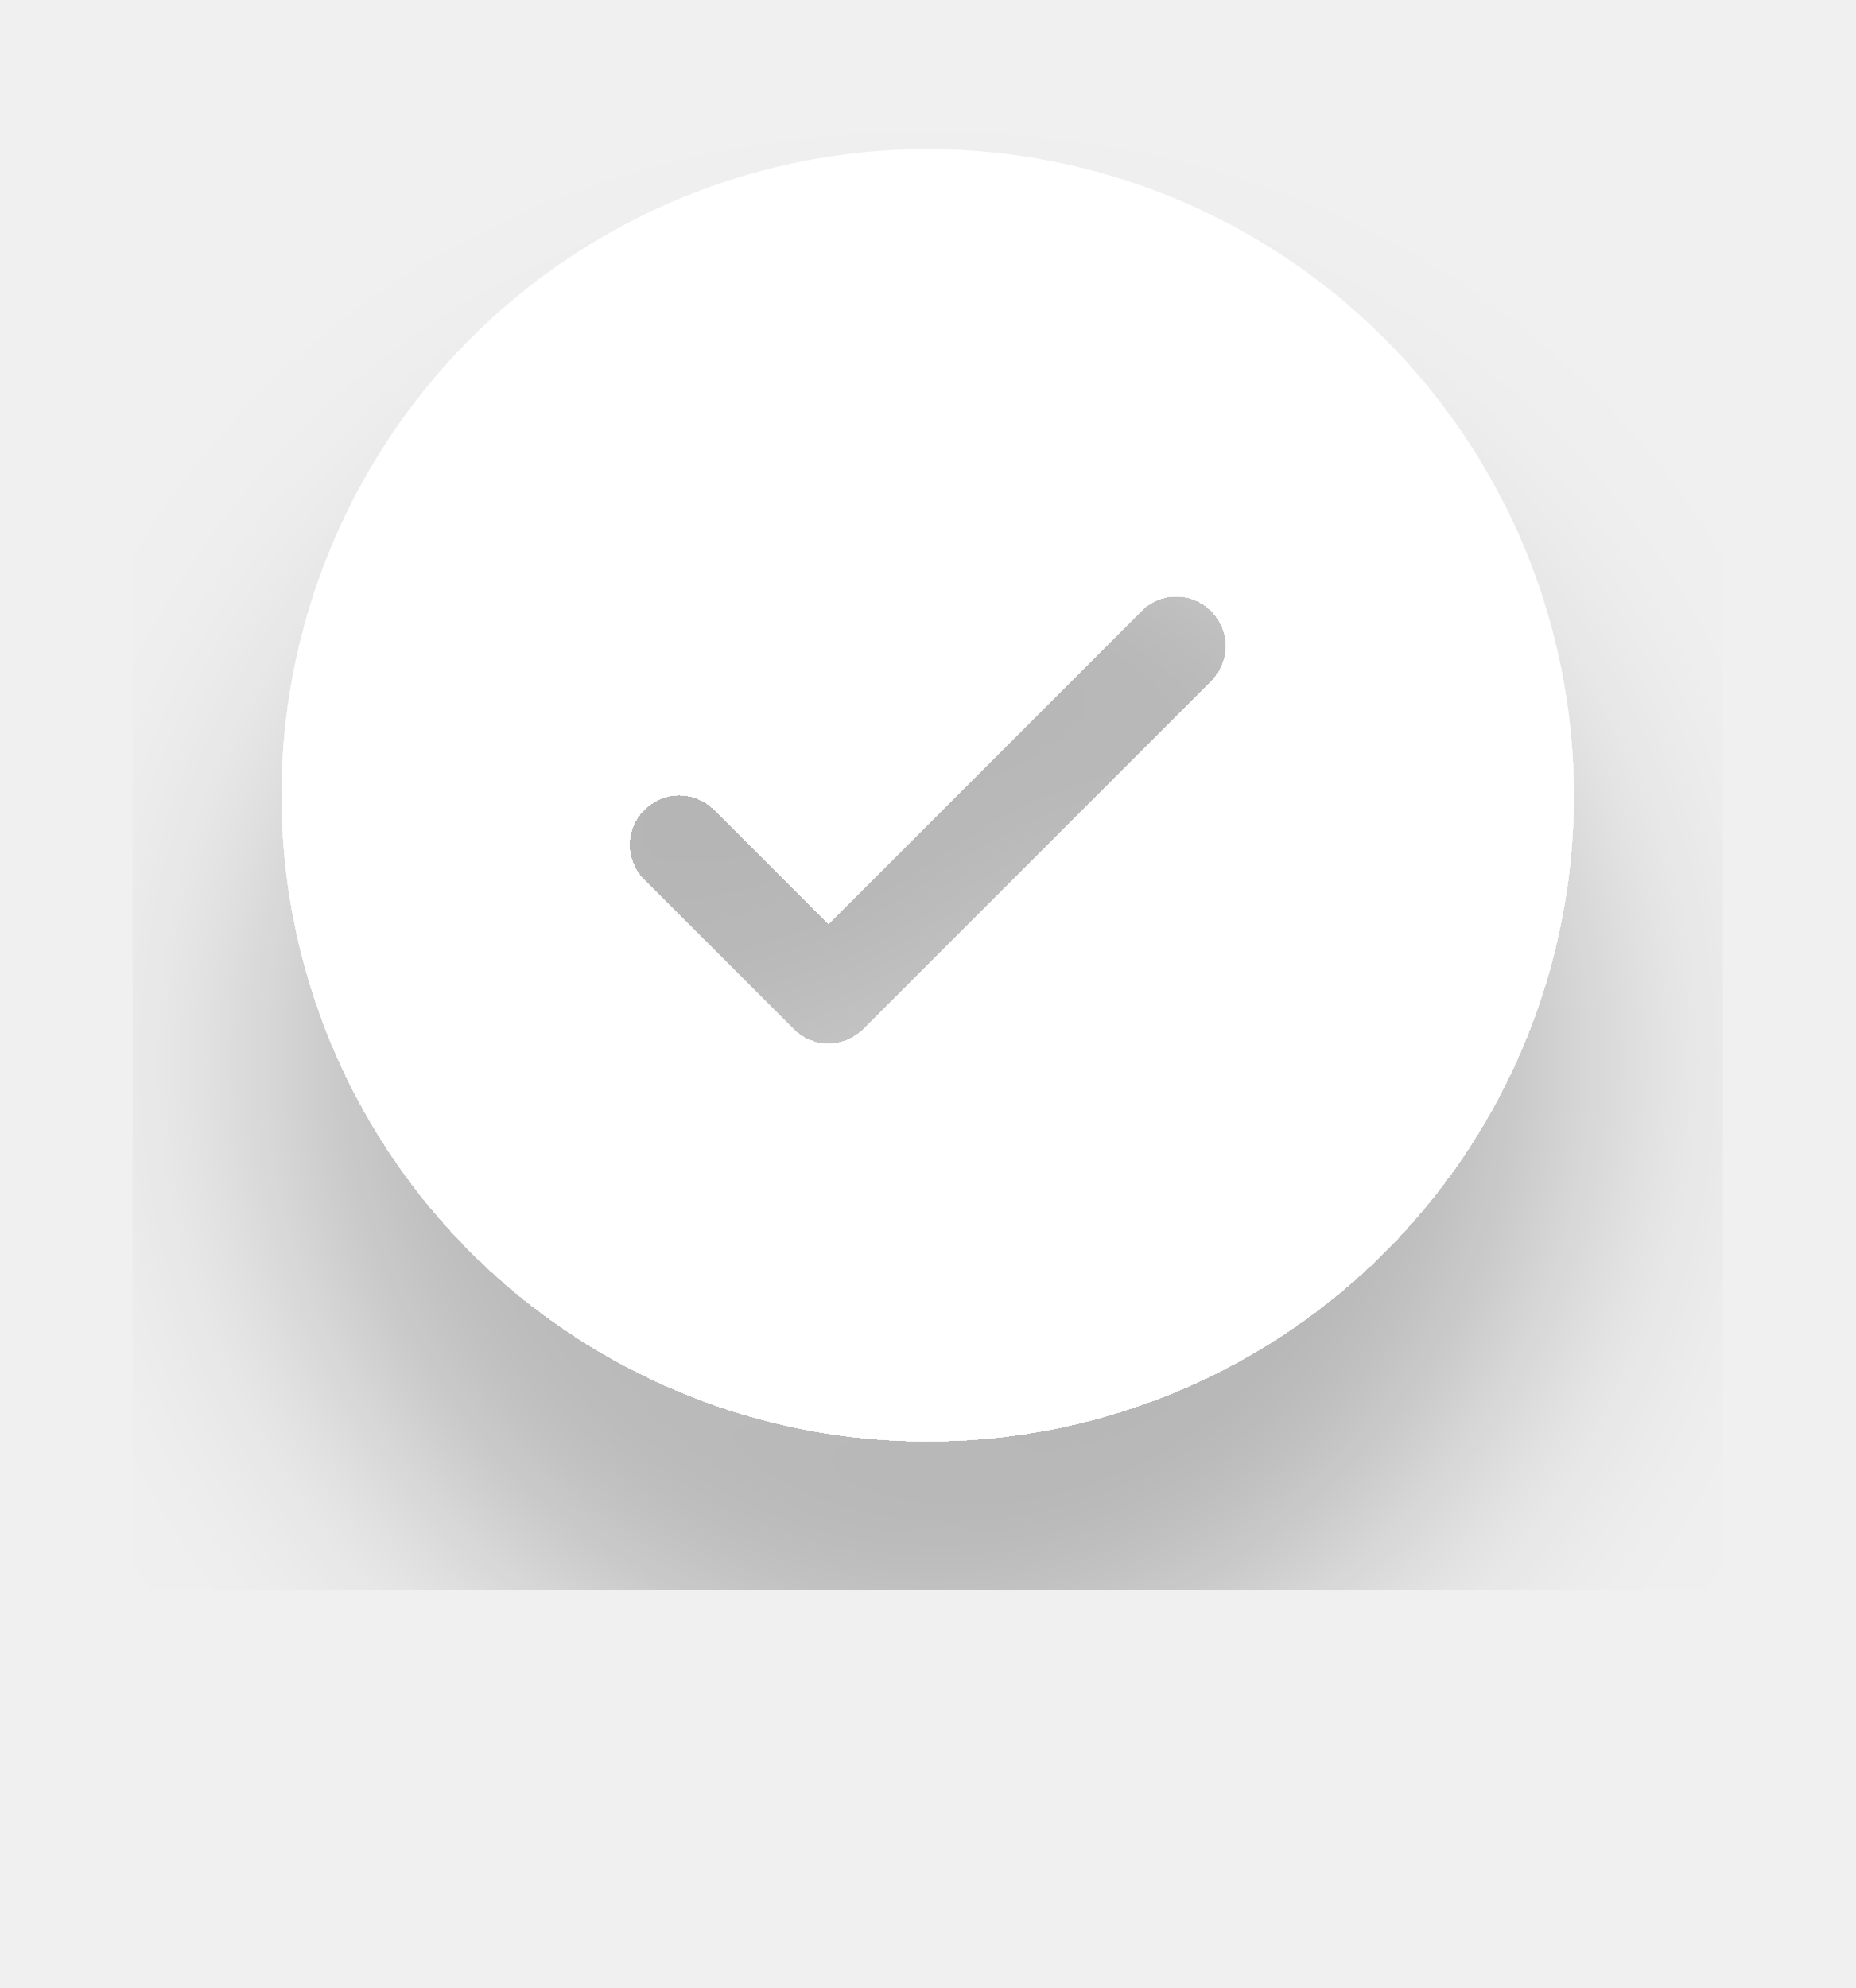
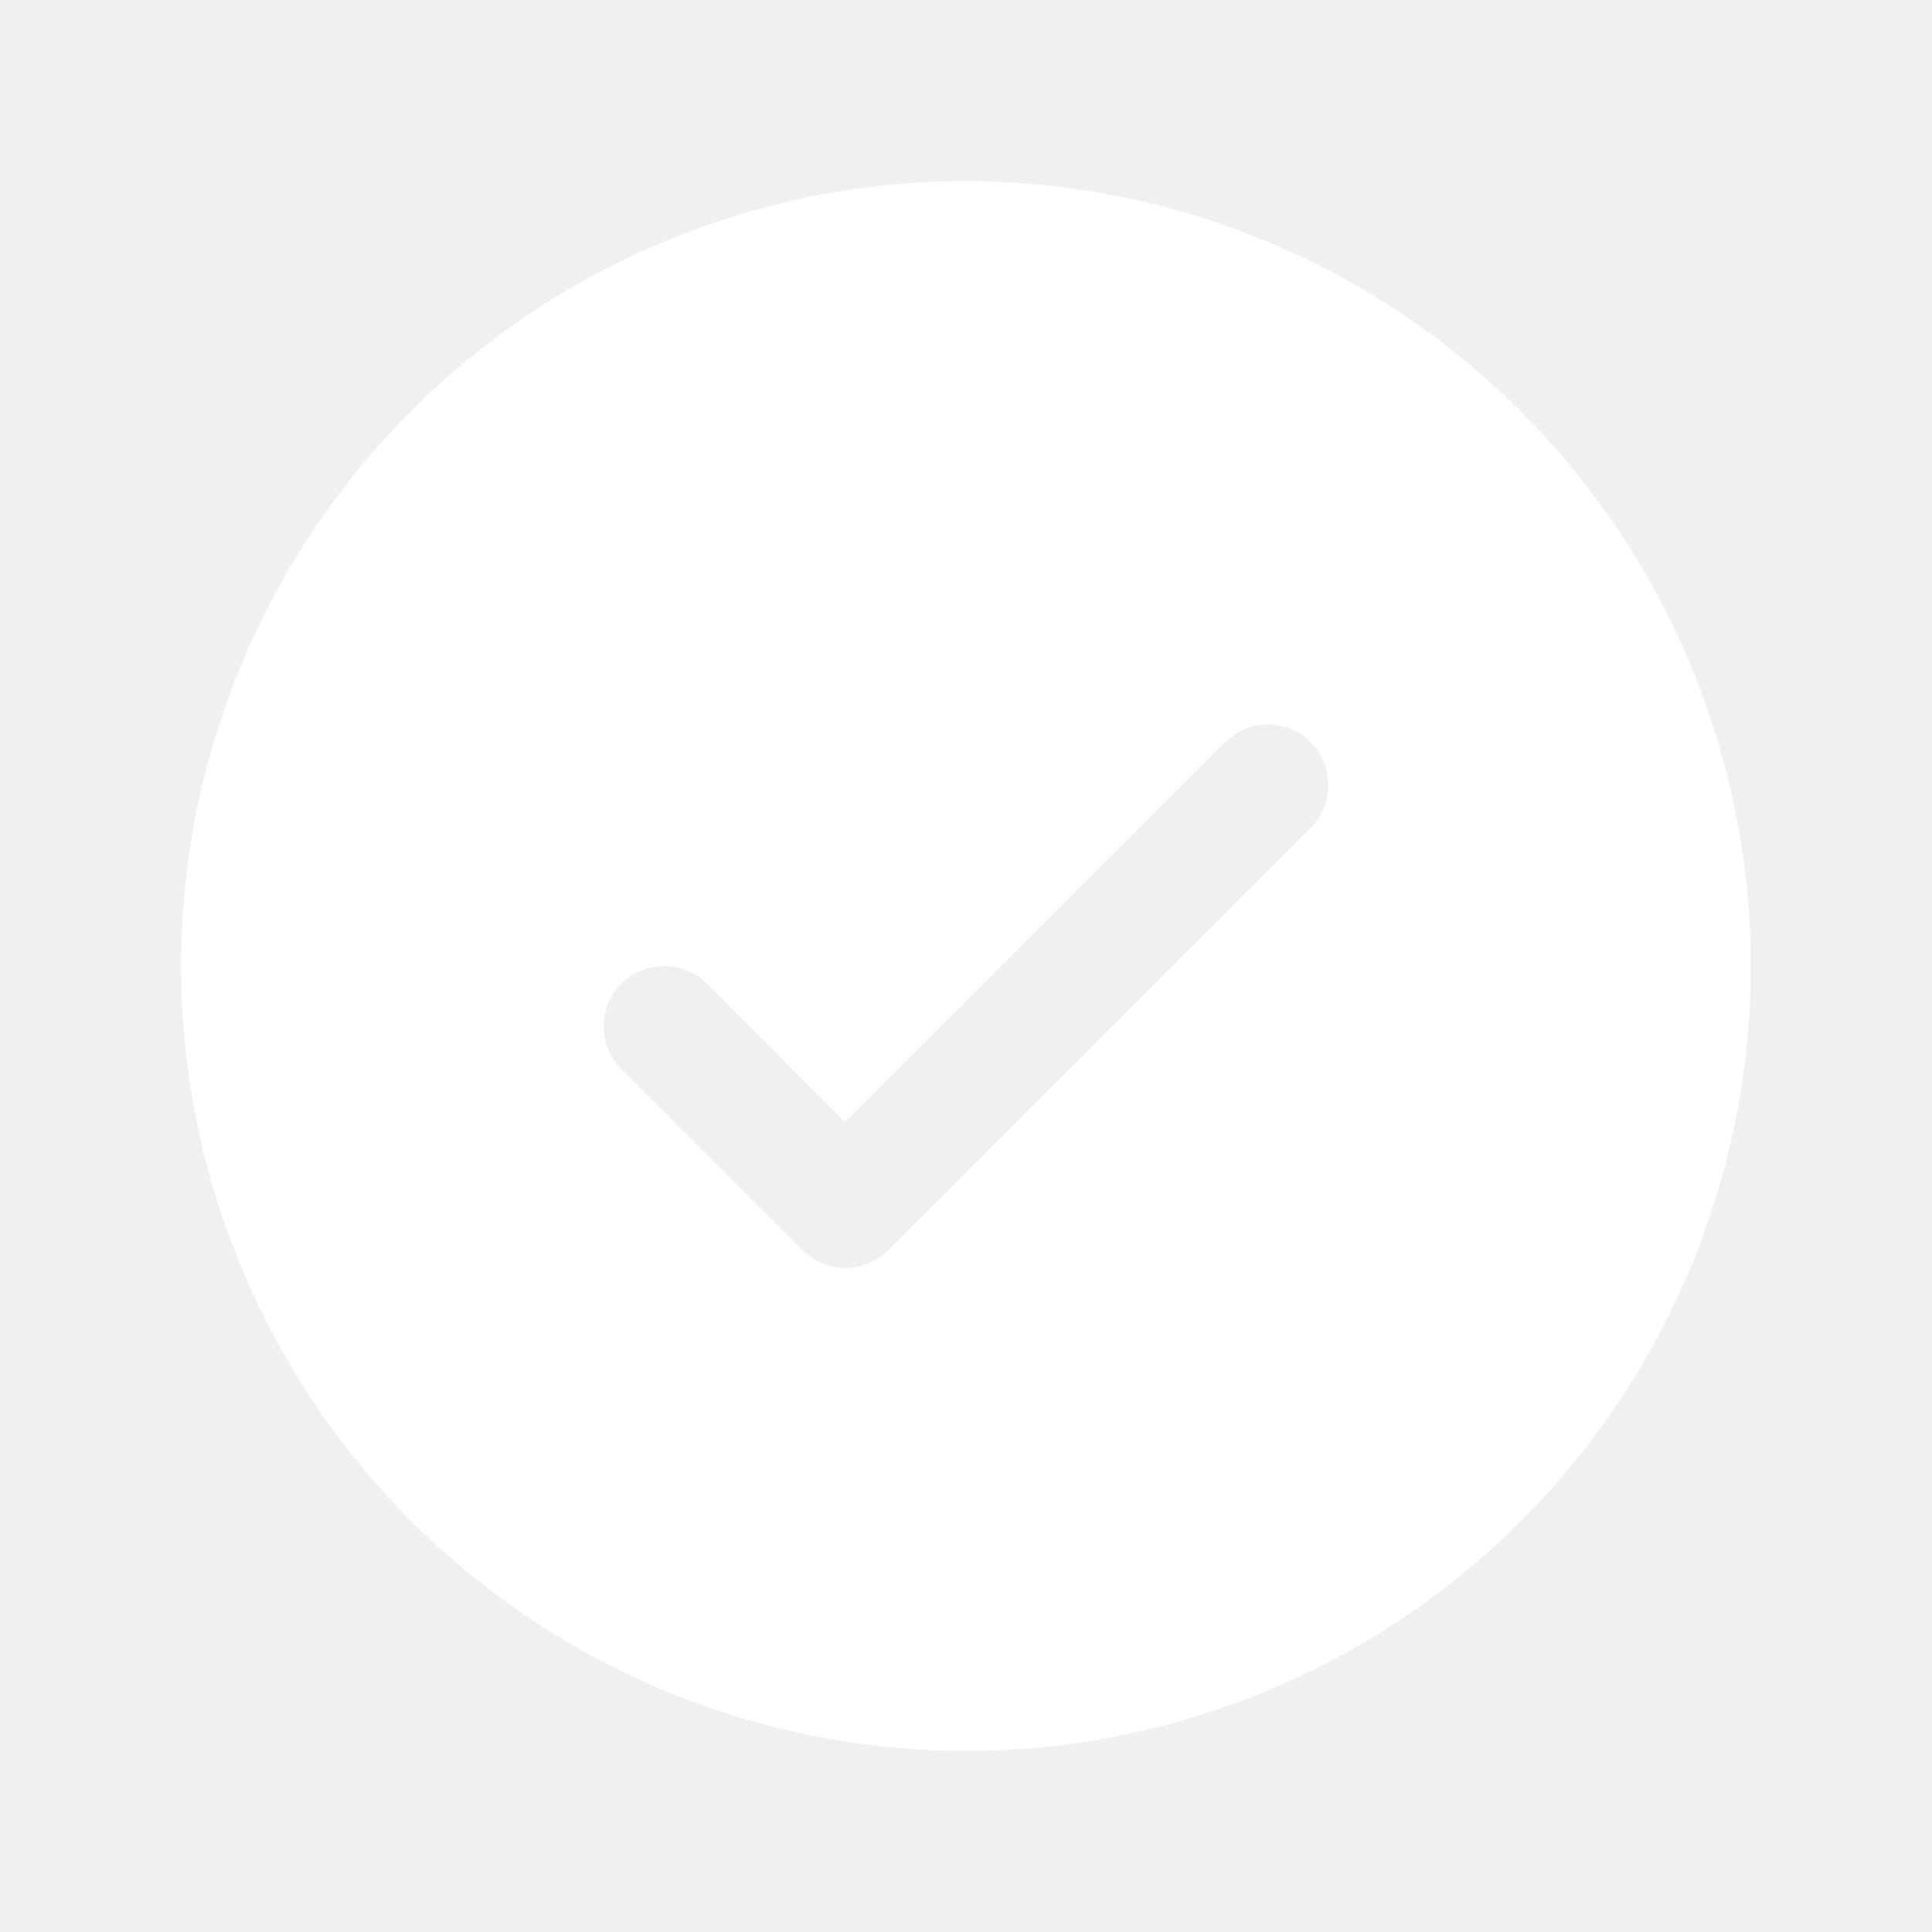
- <svg xmlns="http://www.w3.org/2000/svg" width="28" height="30" viewBox="0 0 28 30" fill="none">
-   <g clip-path="url(#clip0_2499_160)" filter="url(#filter0_d_2499_160)">
-     <path d="M14 2.25C12.072 2.25 10.187 2.822 8.583 3.893C6.98 4.965 5.73 6.487 4.992 8.269C4.254 10.05 4.061 12.011 4.437 13.902C4.814 15.793 5.742 17.531 7.106 18.894C8.469 20.258 10.207 21.186 12.098 21.563C13.989 21.939 15.95 21.746 17.731 21.008C19.513 20.27 21.035 19.02 22.107 17.417C23.178 15.813 23.75 13.928 23.75 12C23.747 9.415 22.719 6.937 20.891 5.109C19.063 3.281 16.585 2.253 14 2.25ZM18.281 10.281L13.031 15.531C12.961 15.6 12.878 15.656 12.787 15.693C12.696 15.731 12.599 15.751 12.5 15.751C12.401 15.751 12.304 15.731 12.213 15.693C12.122 15.656 12.039 15.6 11.969 15.531L9.719 13.281C9.579 13.14 9.5 12.949 9.5 12.75C9.5 12.551 9.579 12.36 9.719 12.219C9.86 12.079 10.051 12 10.25 12C10.449 12 10.64 12.079 10.781 12.219L12.5 13.94L17.219 9.219C17.289 9.15 17.372 9.094 17.463 9.057C17.554 9.019 17.651 9 17.75 9C17.849 9 17.946 9.019 18.037 9.057C18.128 9.094 18.211 9.15 18.281 9.219C18.35 9.289 18.406 9.372 18.443 9.463C18.481 9.554 18.5 9.651 18.5 9.75C18.5 9.849 18.481 9.946 18.443 10.037C18.406 10.128 18.35 10.211 18.281 10.281Z" fill="white" />
+ <svg xmlns="http://www.w3.org/2000/svg" width="24" height="24" viewBox="0 0 24 24" fill="none">
+   <g clip-path="url(#clip0_2499_275)">
+     <path d="M12 2.25C10.072 2.25 8.187 2.822 6.583 3.893C4.98 4.965 3.73 6.487 2.992 8.269C2.254 10.05 2.061 12.011 2.437 13.902C2.814 15.793 3.742 17.531 5.106 18.894C6.469 20.258 8.207 21.186 10.098 21.563C11.989 21.939 13.95 21.746 15.731 21.008C17.513 20.27 19.035 19.02 20.107 17.417C21.178 15.813 21.75 13.928 21.75 12C21.747 9.415 20.719 6.937 18.891 5.109C17.063 3.281 14.585 2.253 12 2.25ZM16.281 10.281L11.031 15.531C10.961 15.6 10.878 15.656 10.787 15.693C10.696 15.731 10.599 15.751 10.5 15.751C10.401 15.751 10.304 15.731 10.213 15.693C10.122 15.656 10.039 15.6 9.969 15.531L7.719 13.281C7.579 13.14 7.5 12.949 7.5 12.75C7.5 12.551 7.579 12.36 7.719 12.219C7.86 12.079 8.051 12 8.25 12C8.449 12 8.64 12.079 8.781 12.219L10.5 13.94L15.219 9.219C15.289 9.15 15.372 9.094 15.463 9.057C15.554 9.019 15.652 9 15.75 9C15.848 9 15.946 9.019 16.037 9.057C16.128 9.094 16.211 9.15 16.281 9.219C16.35 9.289 16.406 9.372 16.443 9.463C16.481 9.554 16.5 9.651 16.5 9.75C16.5 9.849 16.481 9.946 16.443 10.037C16.406 10.128 16.35 10.211 16.281 10.281Z" fill="white" />
  </g>
  <defs>
-     <filter id="filter0_d_2499_160" x="-2" y="0" width="32" height="32" filterUnits="userSpaceOnUse" color-interpolation-filters="sRGB">
-       <feFlood flood-opacity="0" result="BackgroundImageFix" />
-       <feColorMatrix in="SourceAlpha" type="matrix" values="0 0 0 0 0 0 0 0 0 0 0 0 0 0 0 0 0 0 127 0" result="hardAlpha" />
-       <feOffset dy="4" />
-       <feGaussianBlur stdDeviation="2" />
-       <feComposite in2="hardAlpha" operator="out" />
-       <feColorMatrix type="matrix" values="0 0 0 0 0 0 0 0 0 0 0 0 0 0 0 0 0 0 0.25 0" />
-       <feBlend mode="normal" in2="BackgroundImageFix" result="effect1_dropShadow_2499_160" />
-       <feBlend mode="normal" in="SourceGraphic" in2="effect1_dropShadow_2499_160" result="shape" />
-     </filter>
-     <clipPath id="clip0_2499_160">
-       <rect width="24" height="24" fill="white" transform="translate(2)" />
+     <clipPath id="clip0_2499_275">
+       <rect width="24" height="24" fill="white" />
    </clipPath>
  </defs>
</svg>
